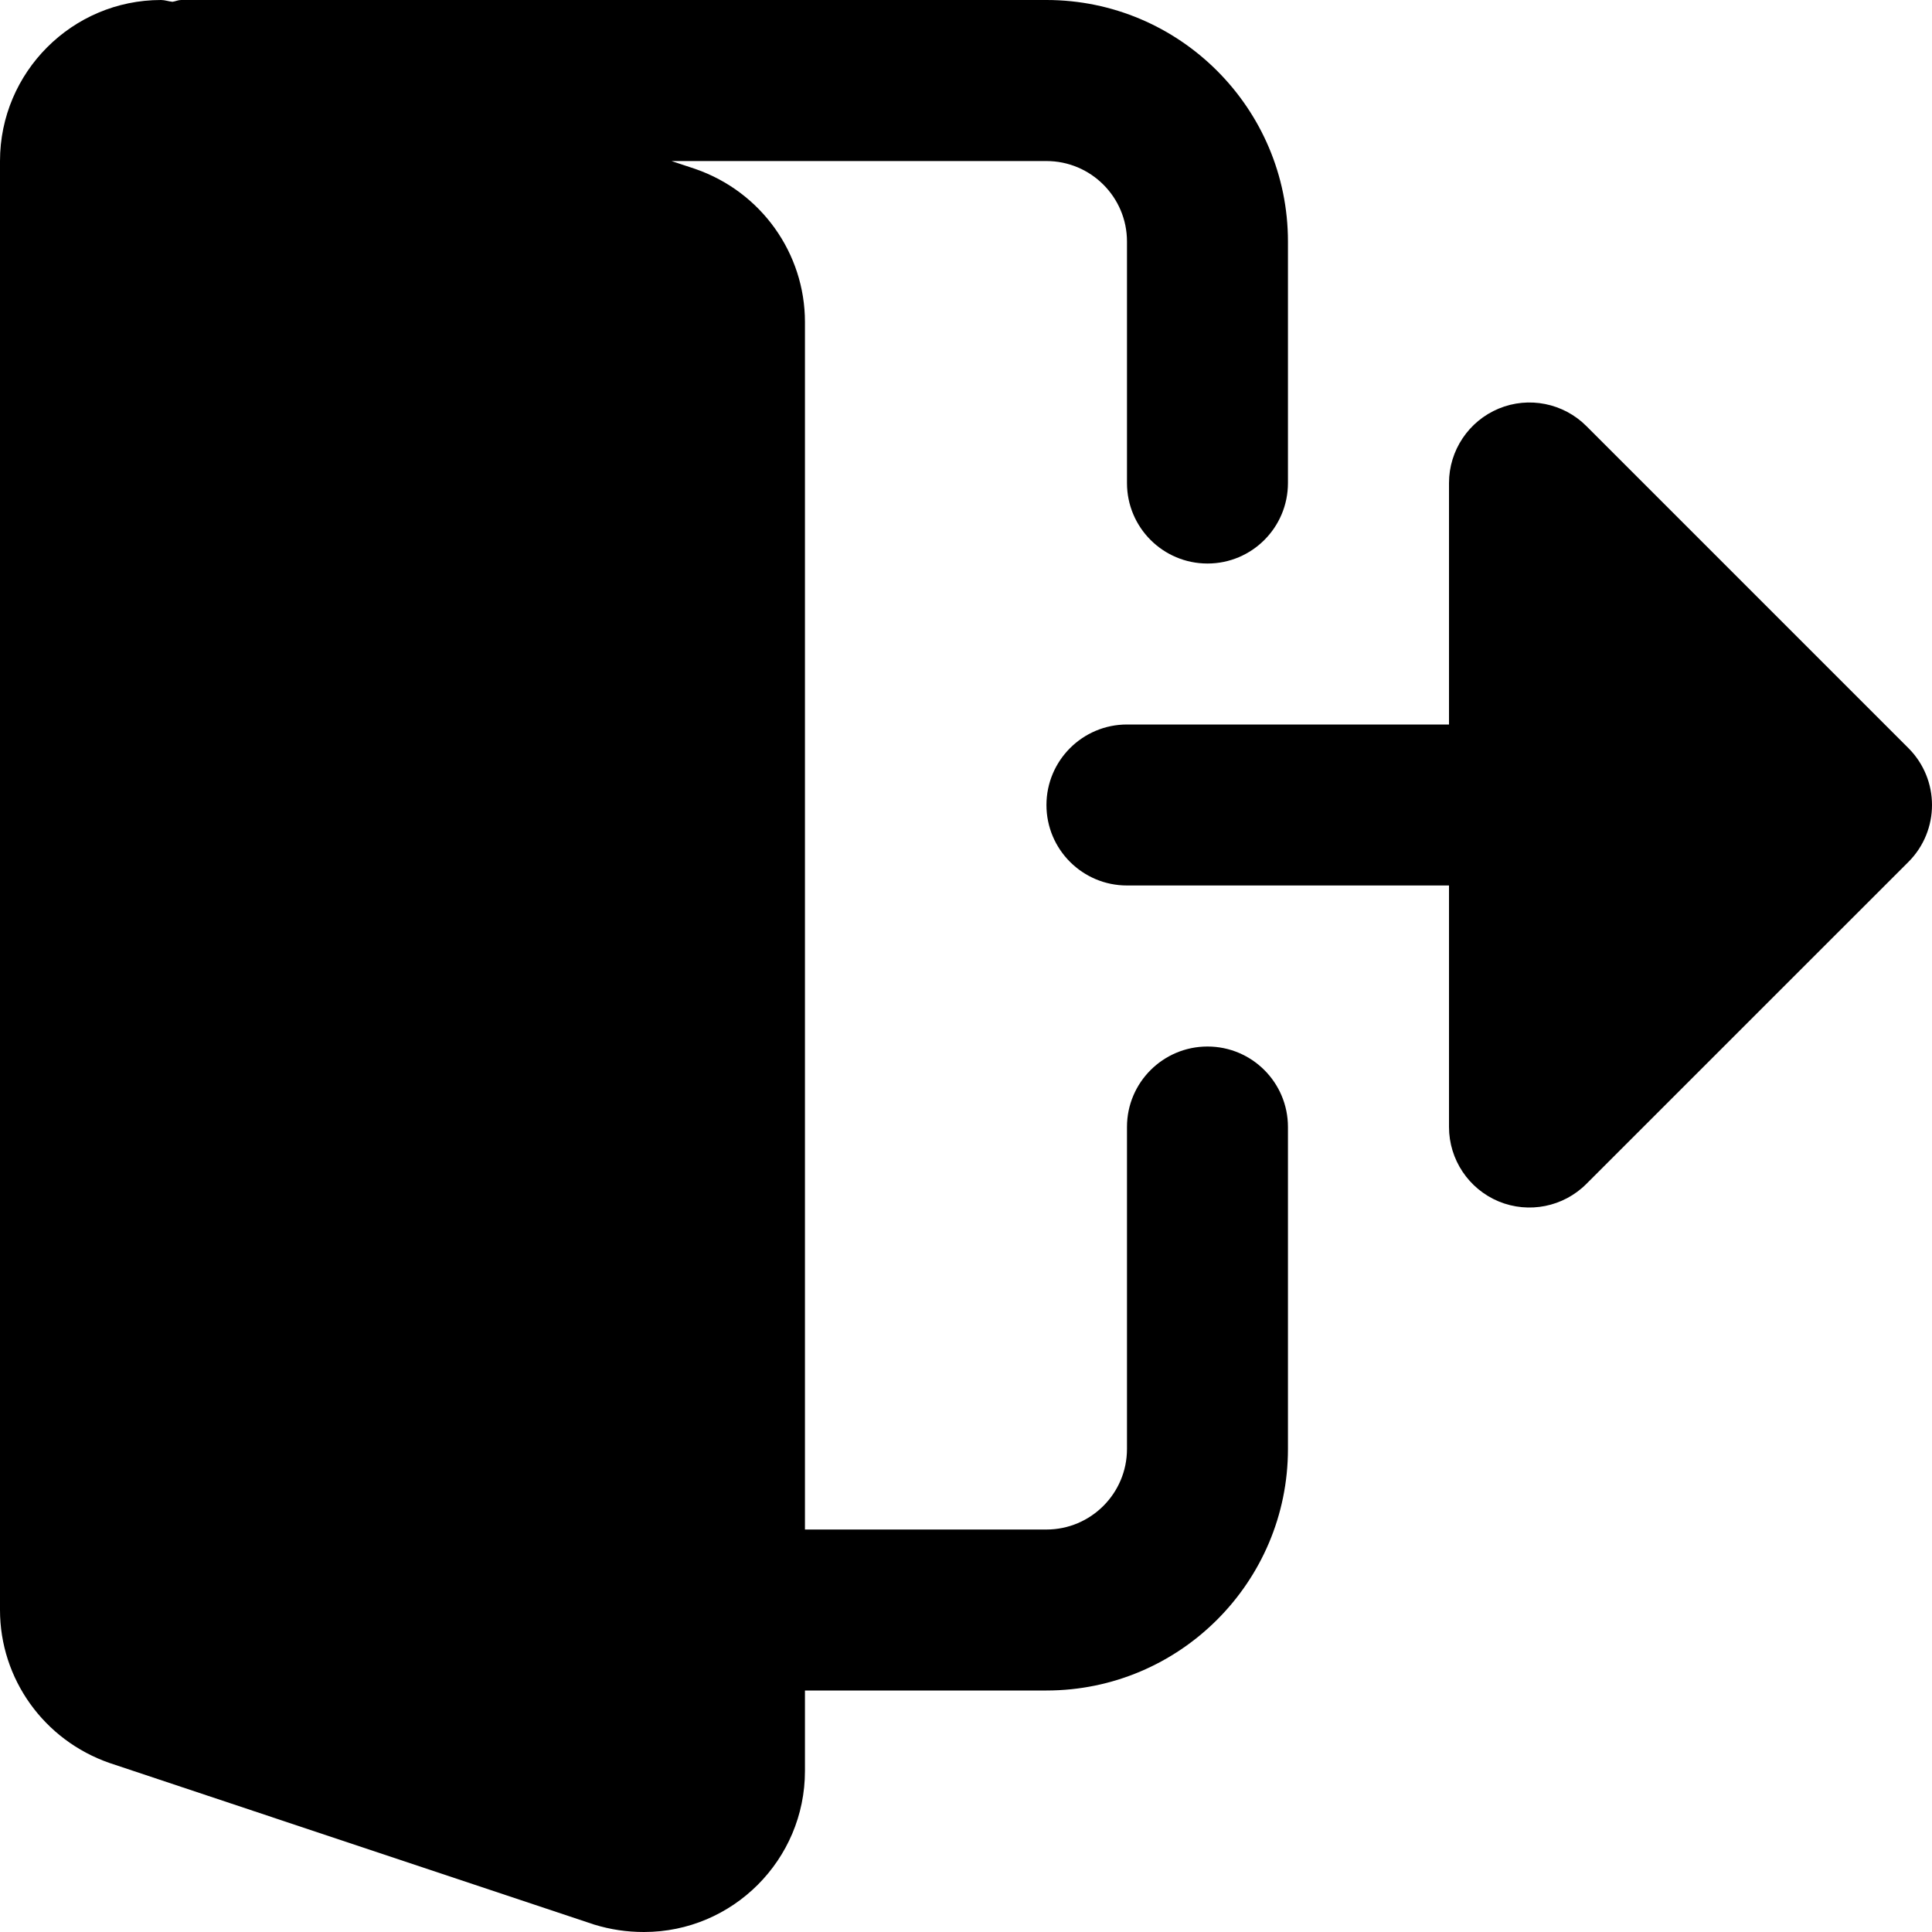
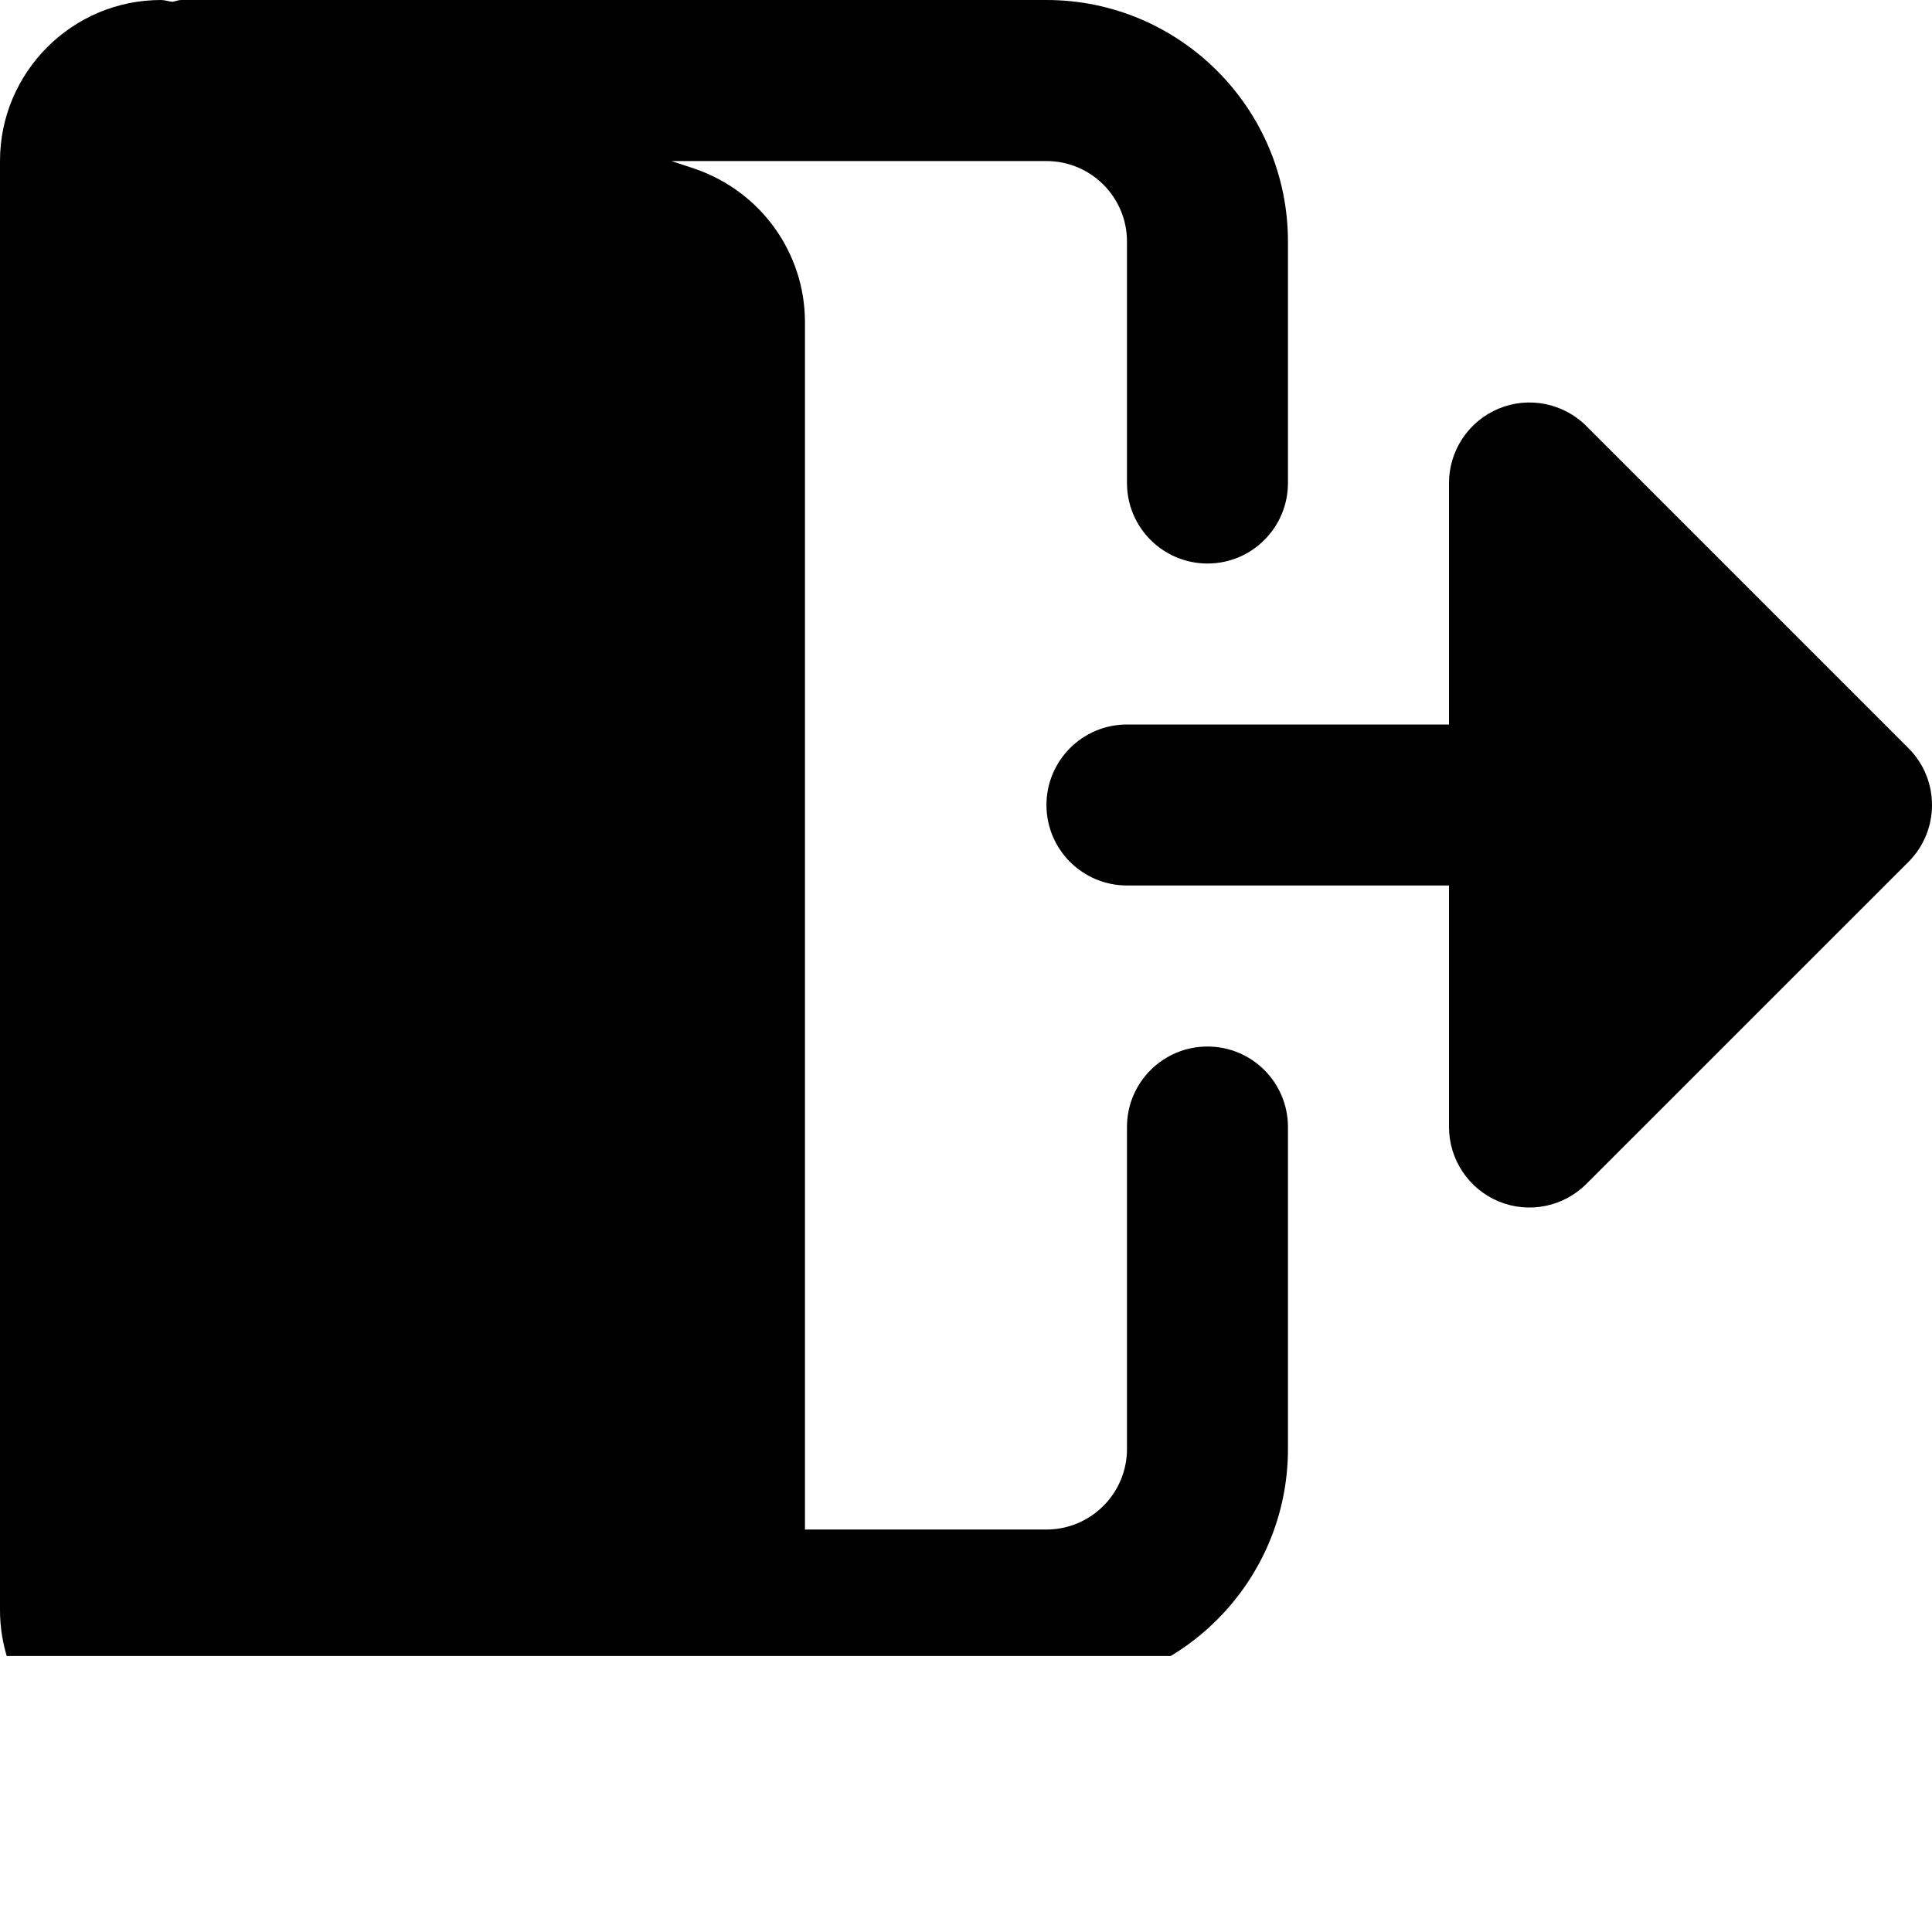
- <svg xmlns="http://www.w3.org/2000/svg" width="28" height="28" viewBox="0 0 28 28" fill="black">
+ <svg xmlns="http://www.w3.org/2000/svg" width="90%" height="24" viewBox="0 0 28 28" fill="black">
  <g clip-path="url(#clip0_4022_2322)">
    <path d="M17.5 15.167C16.855 15.167 16.333 15.69 16.333 16.333V21C16.333 21.643 15.81 22.167 15.166 22.167H11.666V4.667C11.666 3.671 11.032 2.78 10.078 2.449L9.732 2.334H15.166C15.81 2.334 16.333 2.857 16.333 3.5V7C16.333 7.644 16.855 8.167 17.5 8.167C18.145 8.167 18.666 7.644 18.666 7V3.5C18.666 1.571 17.096 0 15.166 0H2.625C2.581 0 2.543 0.02 2.5 0.026C2.444 0.021 2.39 0 2.333 0C1.047 0 0 1.047 0 2.334V23.333C0 24.33 0.635 25.22 1.589 25.551L8.61 27.892C8.848 27.965 9.085 28 9.333 28C10.62 28 11.666 26.953 11.666 25.667V24.5H15.166C17.096 24.5 18.666 22.93 18.666 21V16.333C18.666 15.69 18.145 15.167 17.5 15.167Z" fill="black" />
    <path d="M27.658 10.842L22.991 6.175C22.658 5.842 22.156 5.741 21.72 5.922C21.285 6.103 21 6.529 21 7V10.5H16.333C15.689 10.5 15.166 11.023 15.166 11.667C15.166 12.311 15.689 12.833 16.333 12.833H21V16.333C21 16.805 21.285 17.231 21.72 17.412C22.156 17.592 22.658 17.492 22.991 17.158L27.658 12.492C28.114 12.036 28.114 11.298 27.658 10.842Z" fill="black" />
  </g>
  <defs>
    <clipPath id="clip0_4022_2322">
-       <rect width="28" height="28" fill="black" />
+       <rect width="100%" height="24" fill="black" />
    </clipPath>
  </defs>
</svg>
